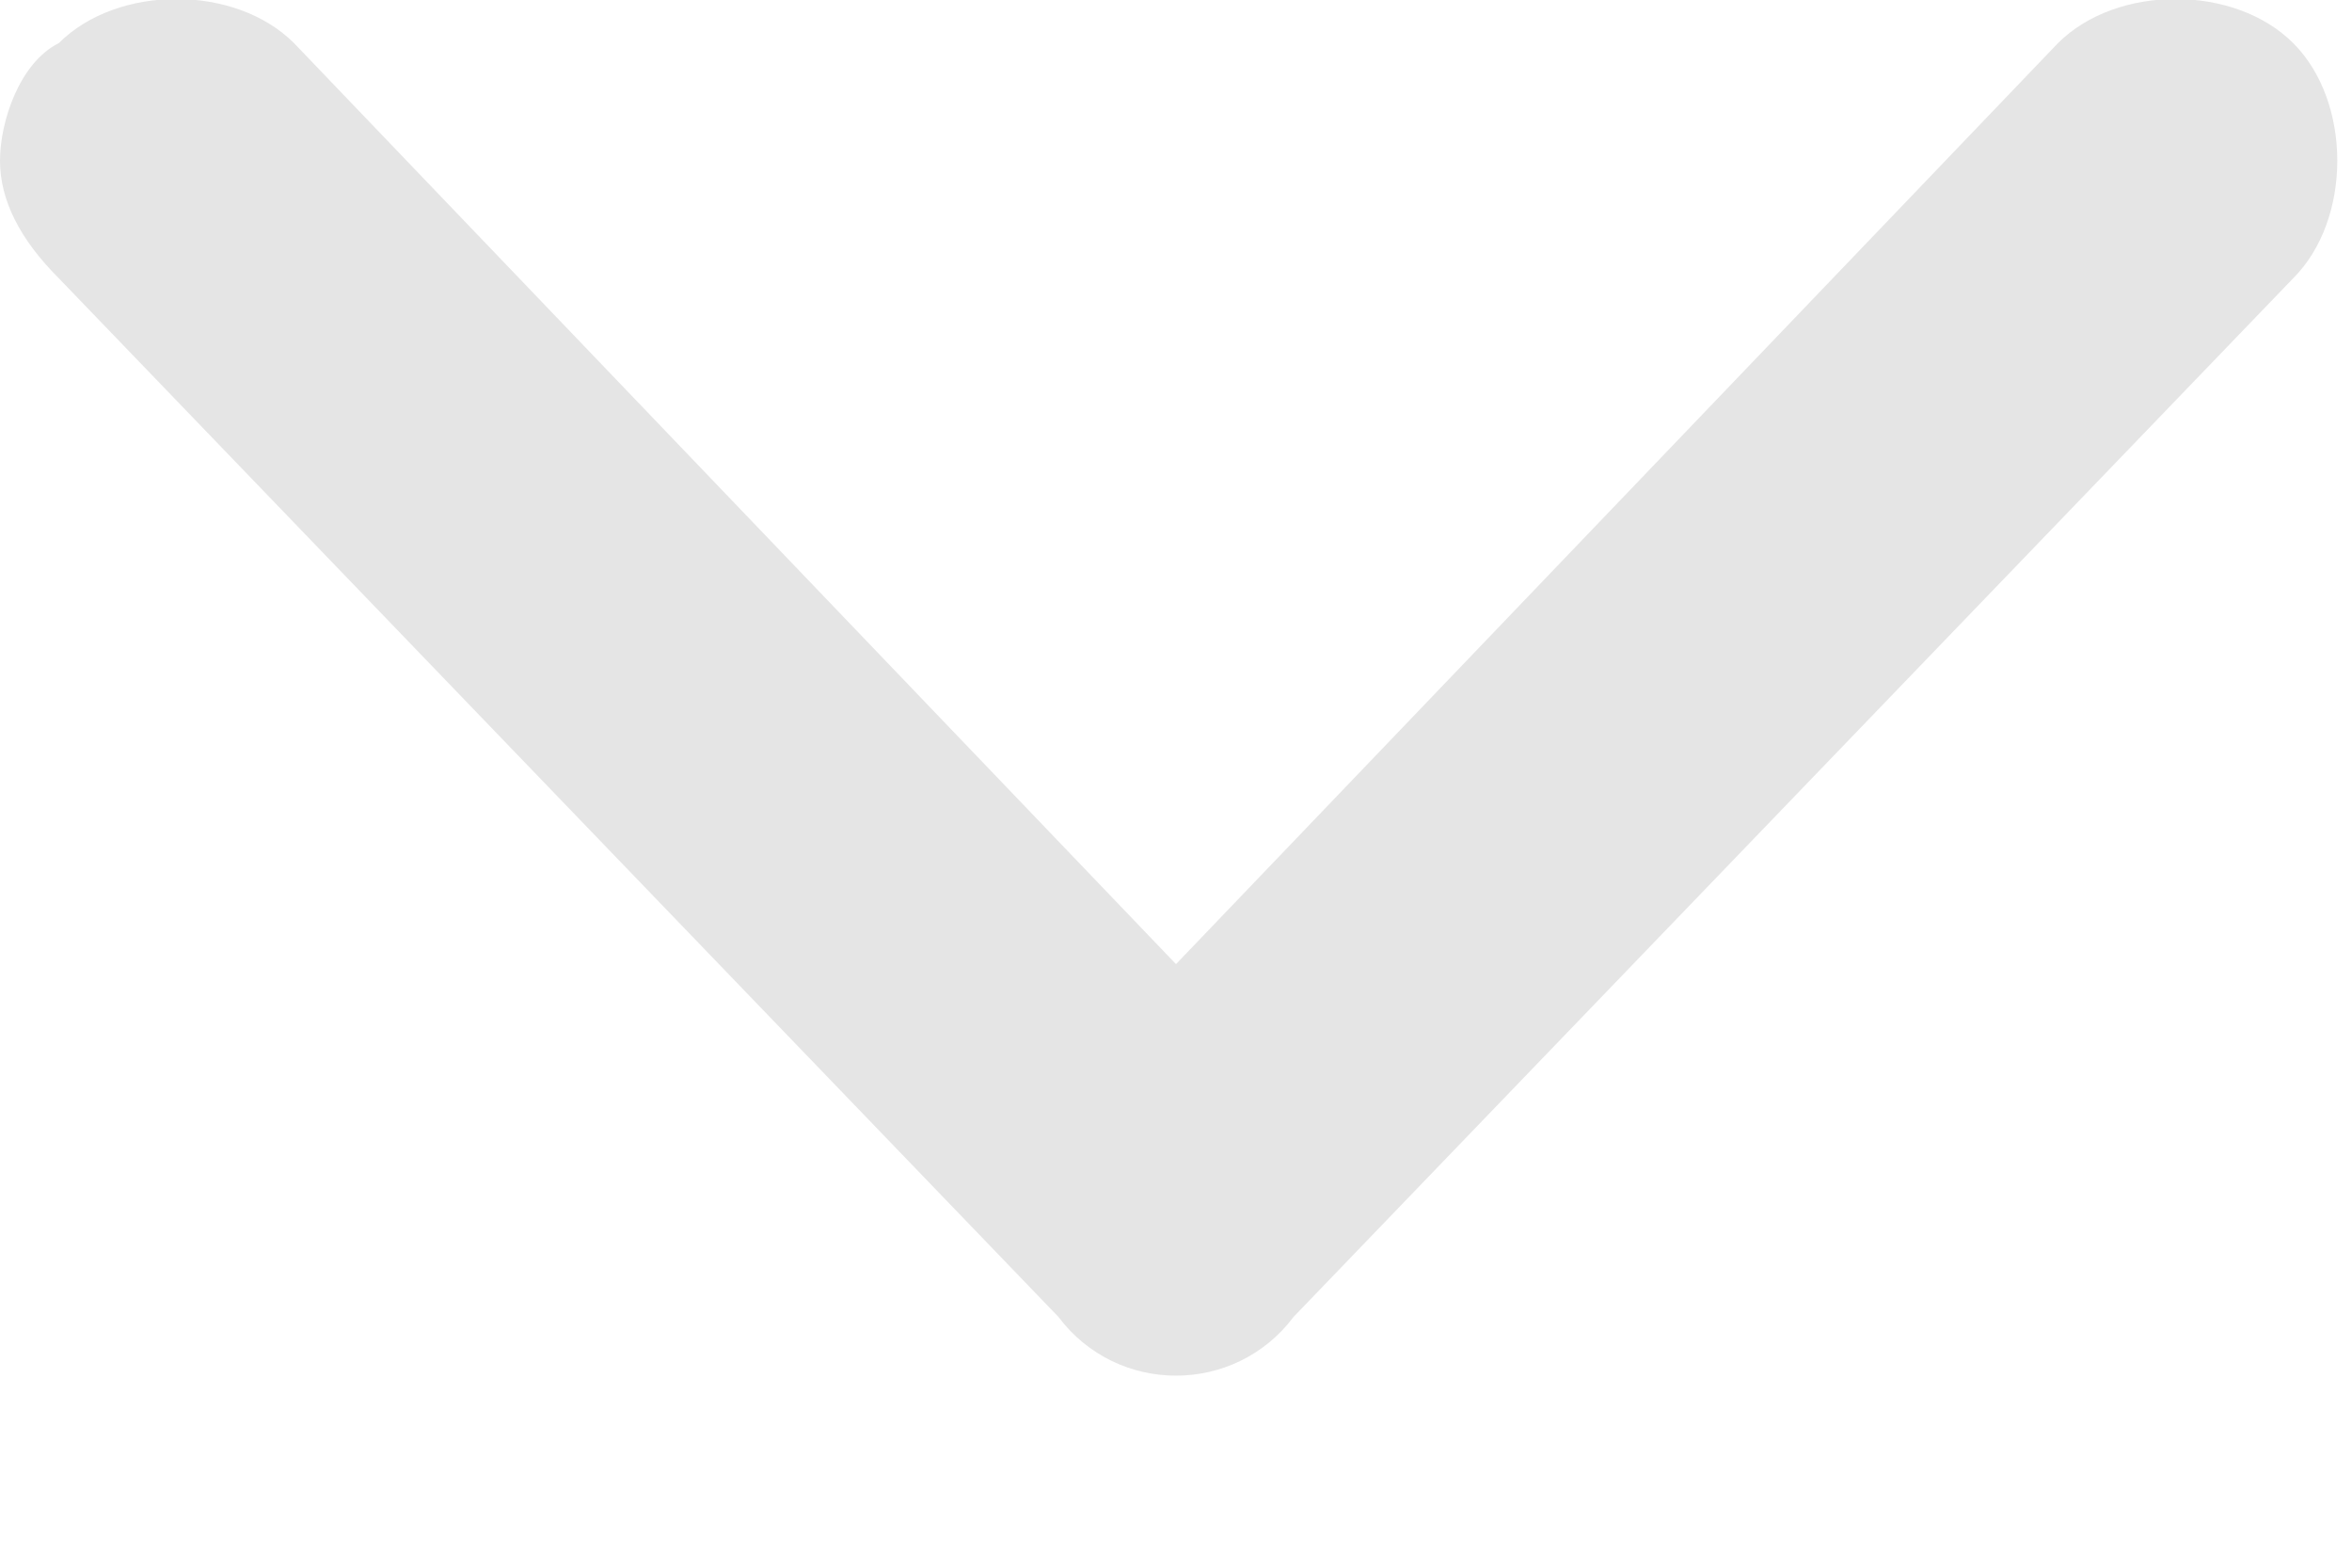
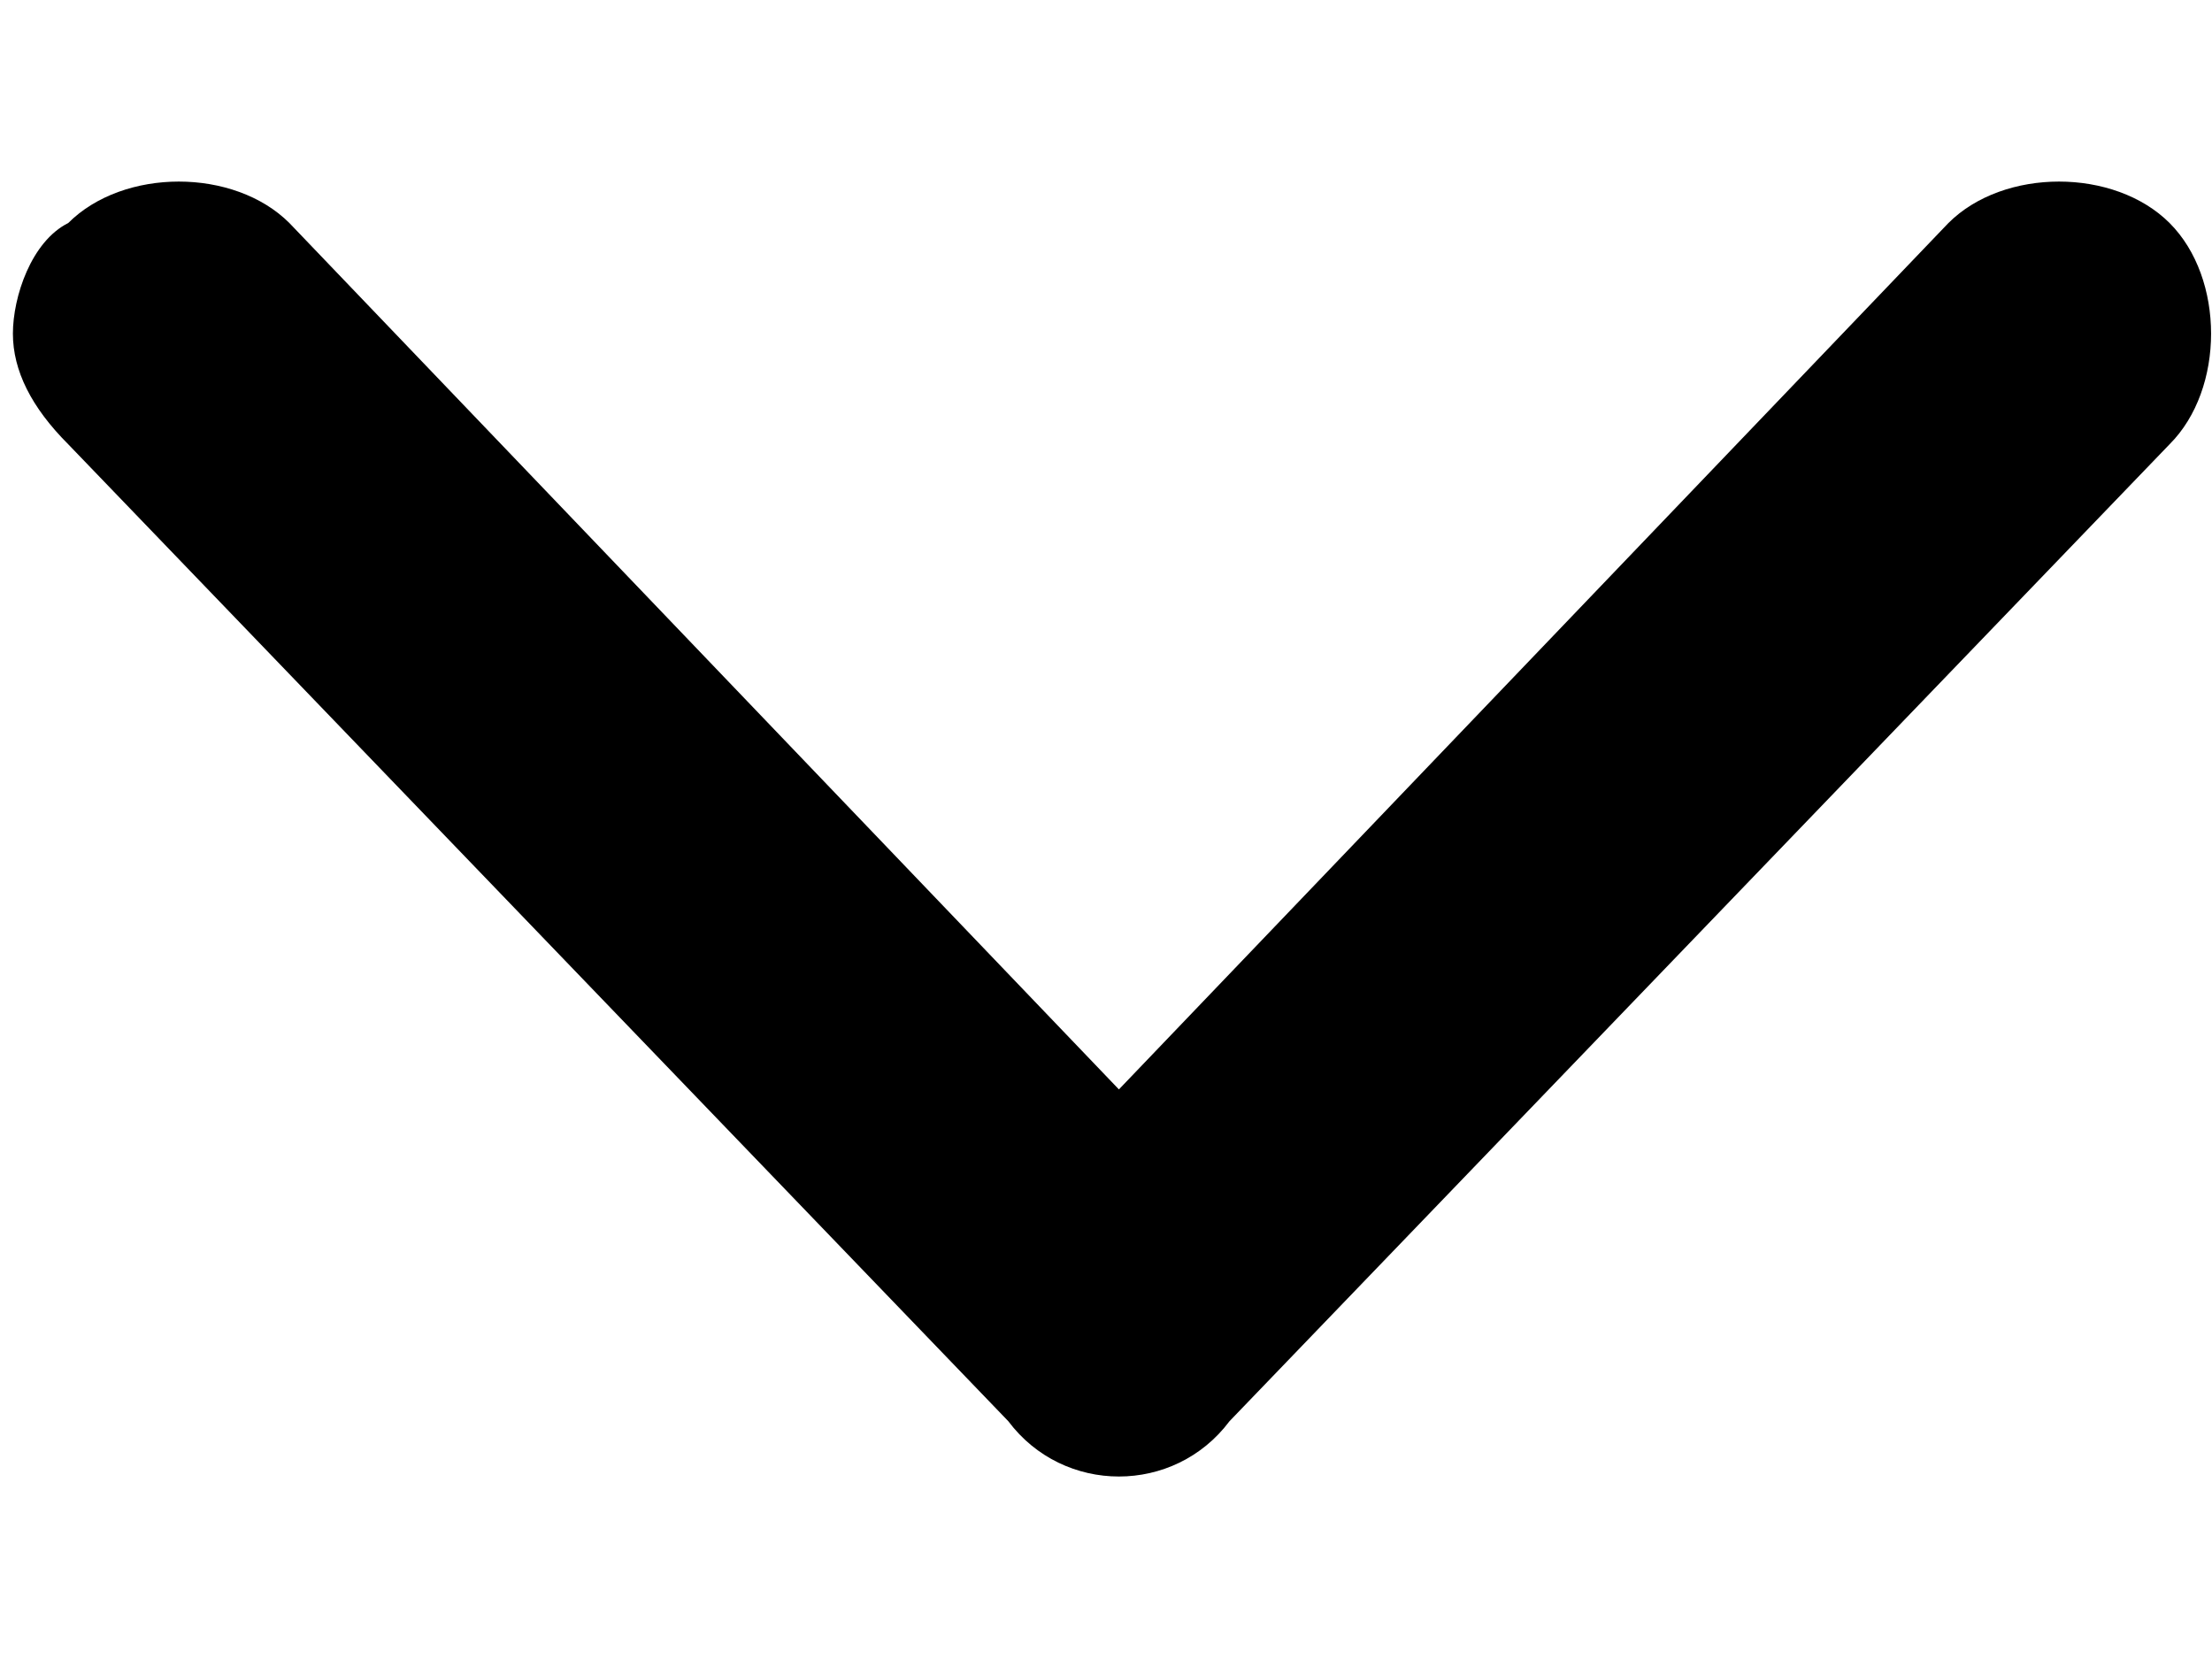
- <svg xmlns="http://www.w3.org/2000/svg" width="12" height="8" fill="none">
-   <path d="m6.6 6.72 5.1-5.3c.3-.3.3-.9 0-1.2-.3-.3-.9-.3-1.2 0L6 4.92 1.5.22c-.3-.3-.9-.3-1.2 0-.2.1-.3.4-.3.6 0 .2.1.4.3.6l5.1 5.3c.3.4.9.4 1.2 0Z" fill="#E5E5E5" />
+ <svg xmlns="http://www.w3.org/2000/svg" width="12" height="9" fill="none">
+   <path d="m6.67 7.71 5.1-5.3c.3-.3.3-.9 0-1.2-.3-.3-.9-.3-1.2 0l-4.5 4.7-4.5-4.7c-.3-.3-.9-.3-1.2 0-.2.1-.3.4-.3.6 0 .2.1.4.3.6l5.1 5.3c.3.4.9.4 1.2 0Z" fill=" #000000" />
</svg>
